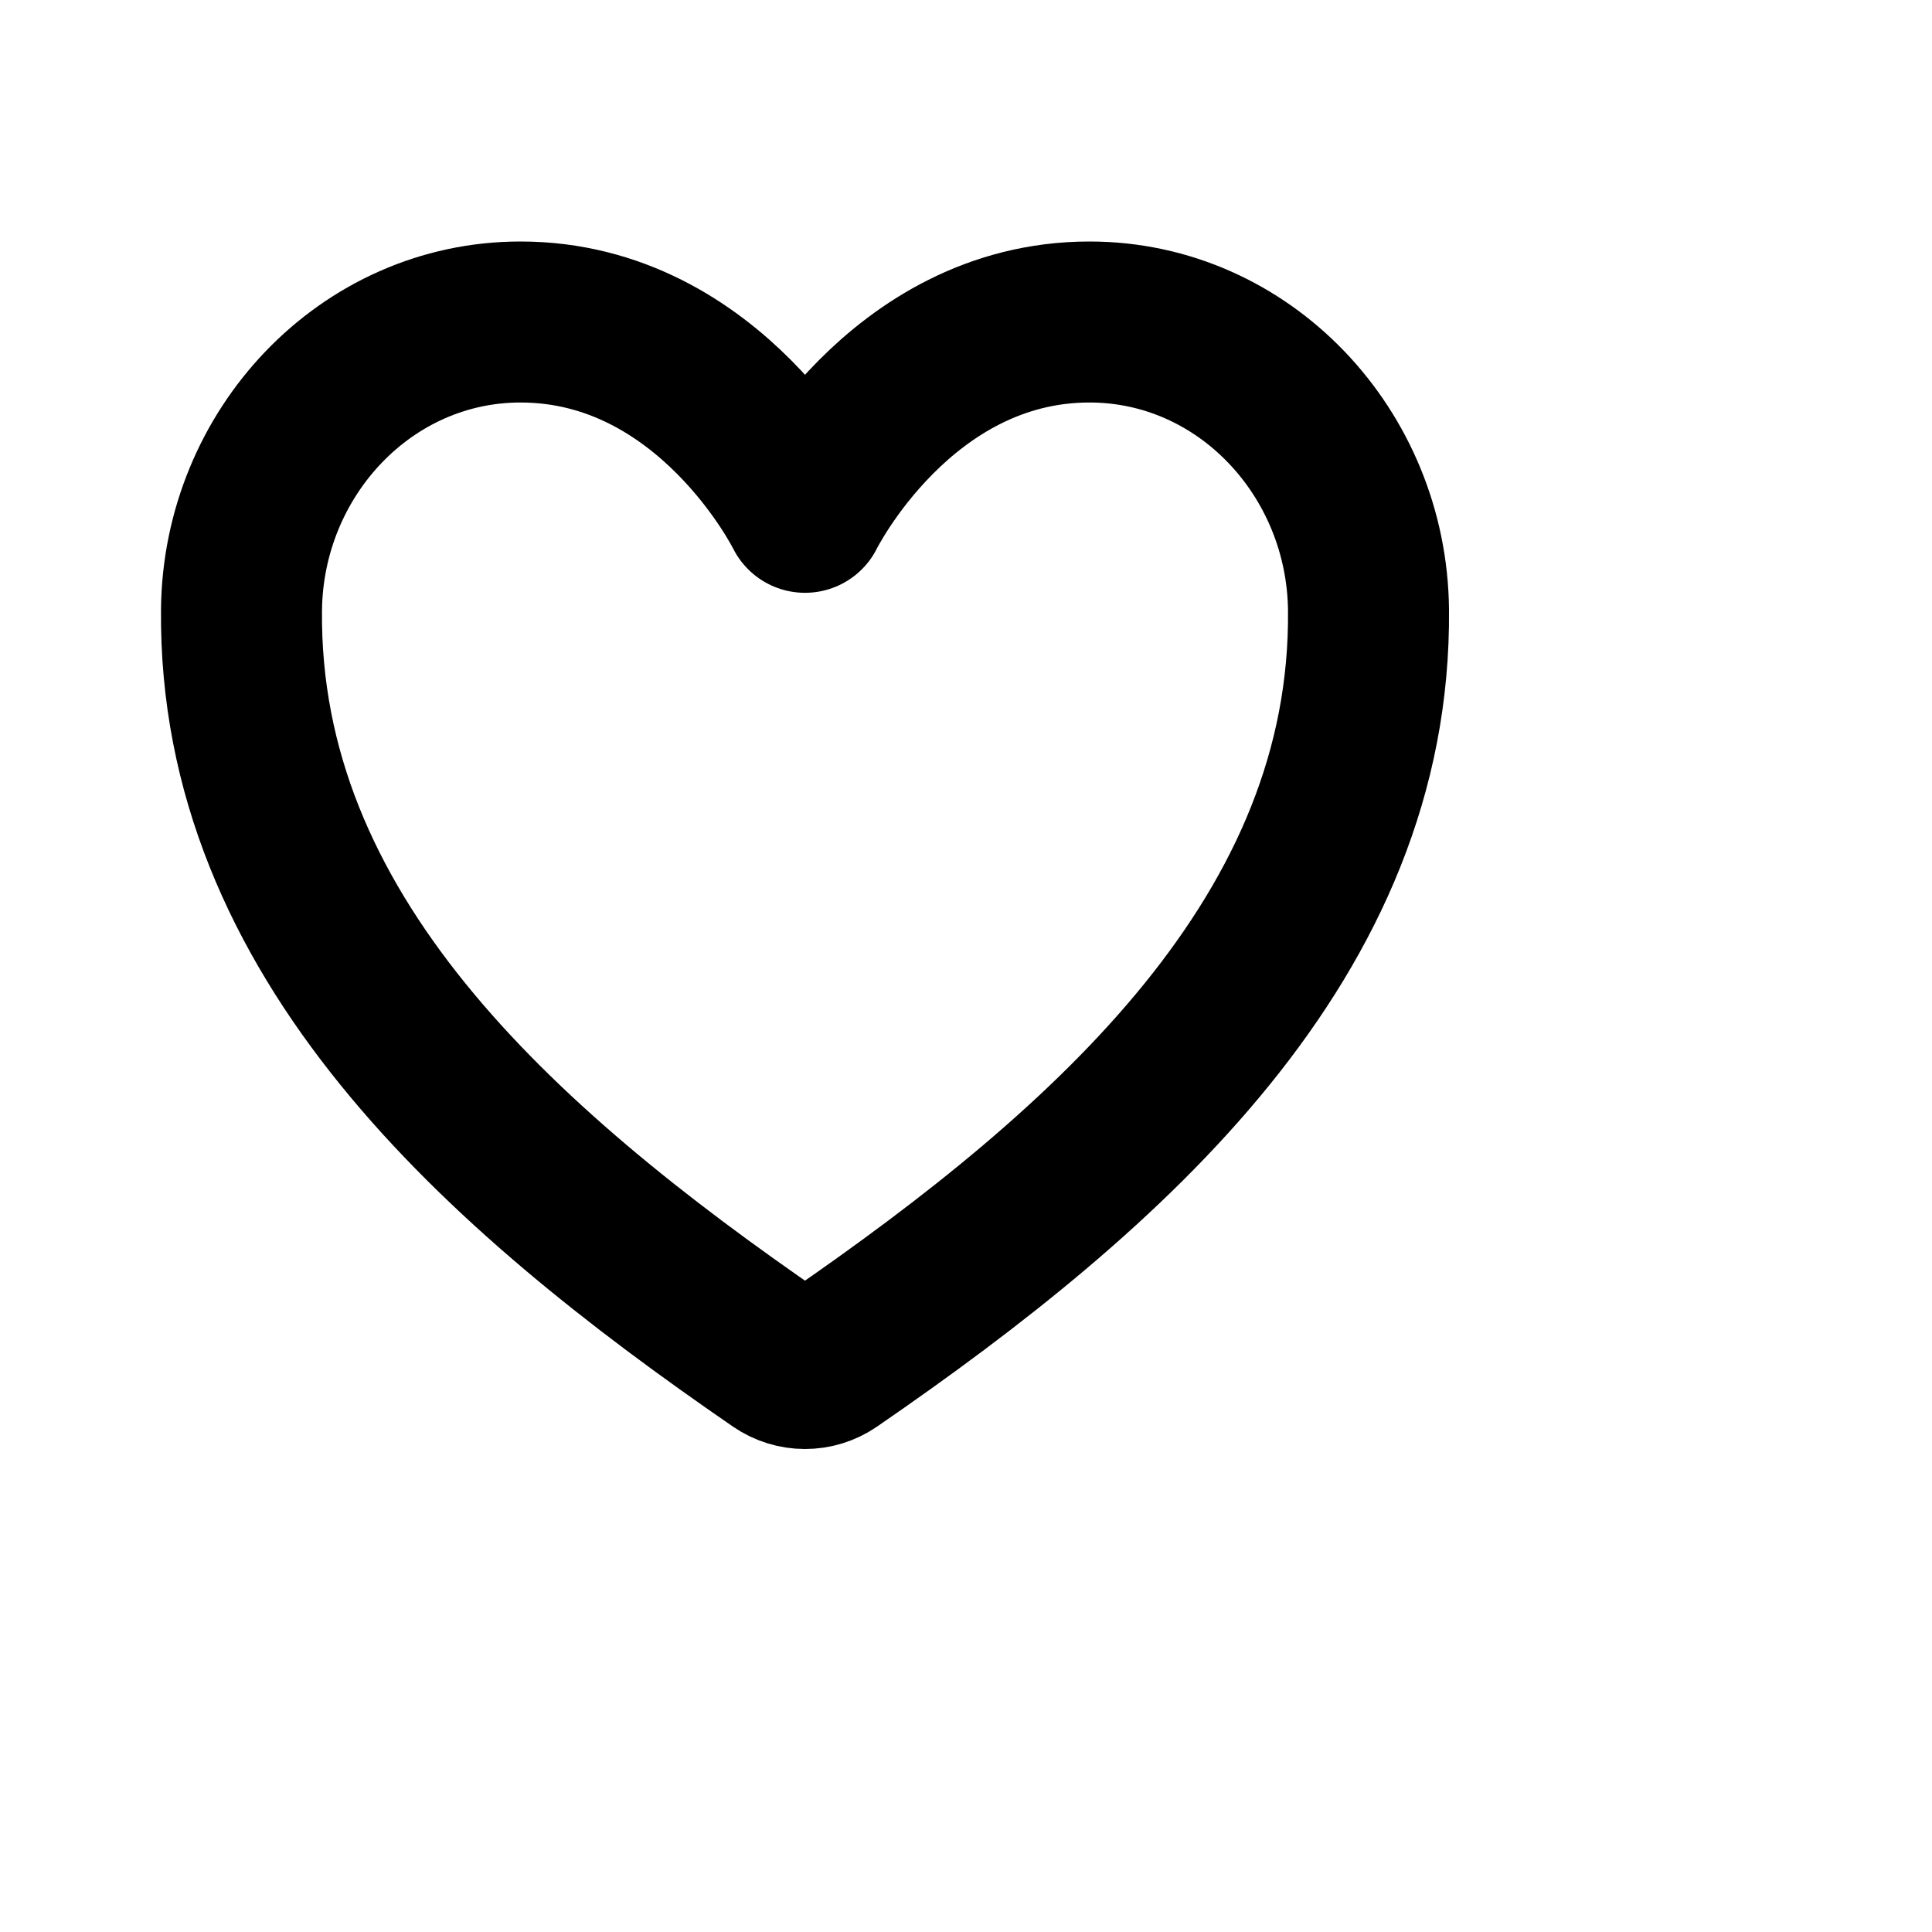
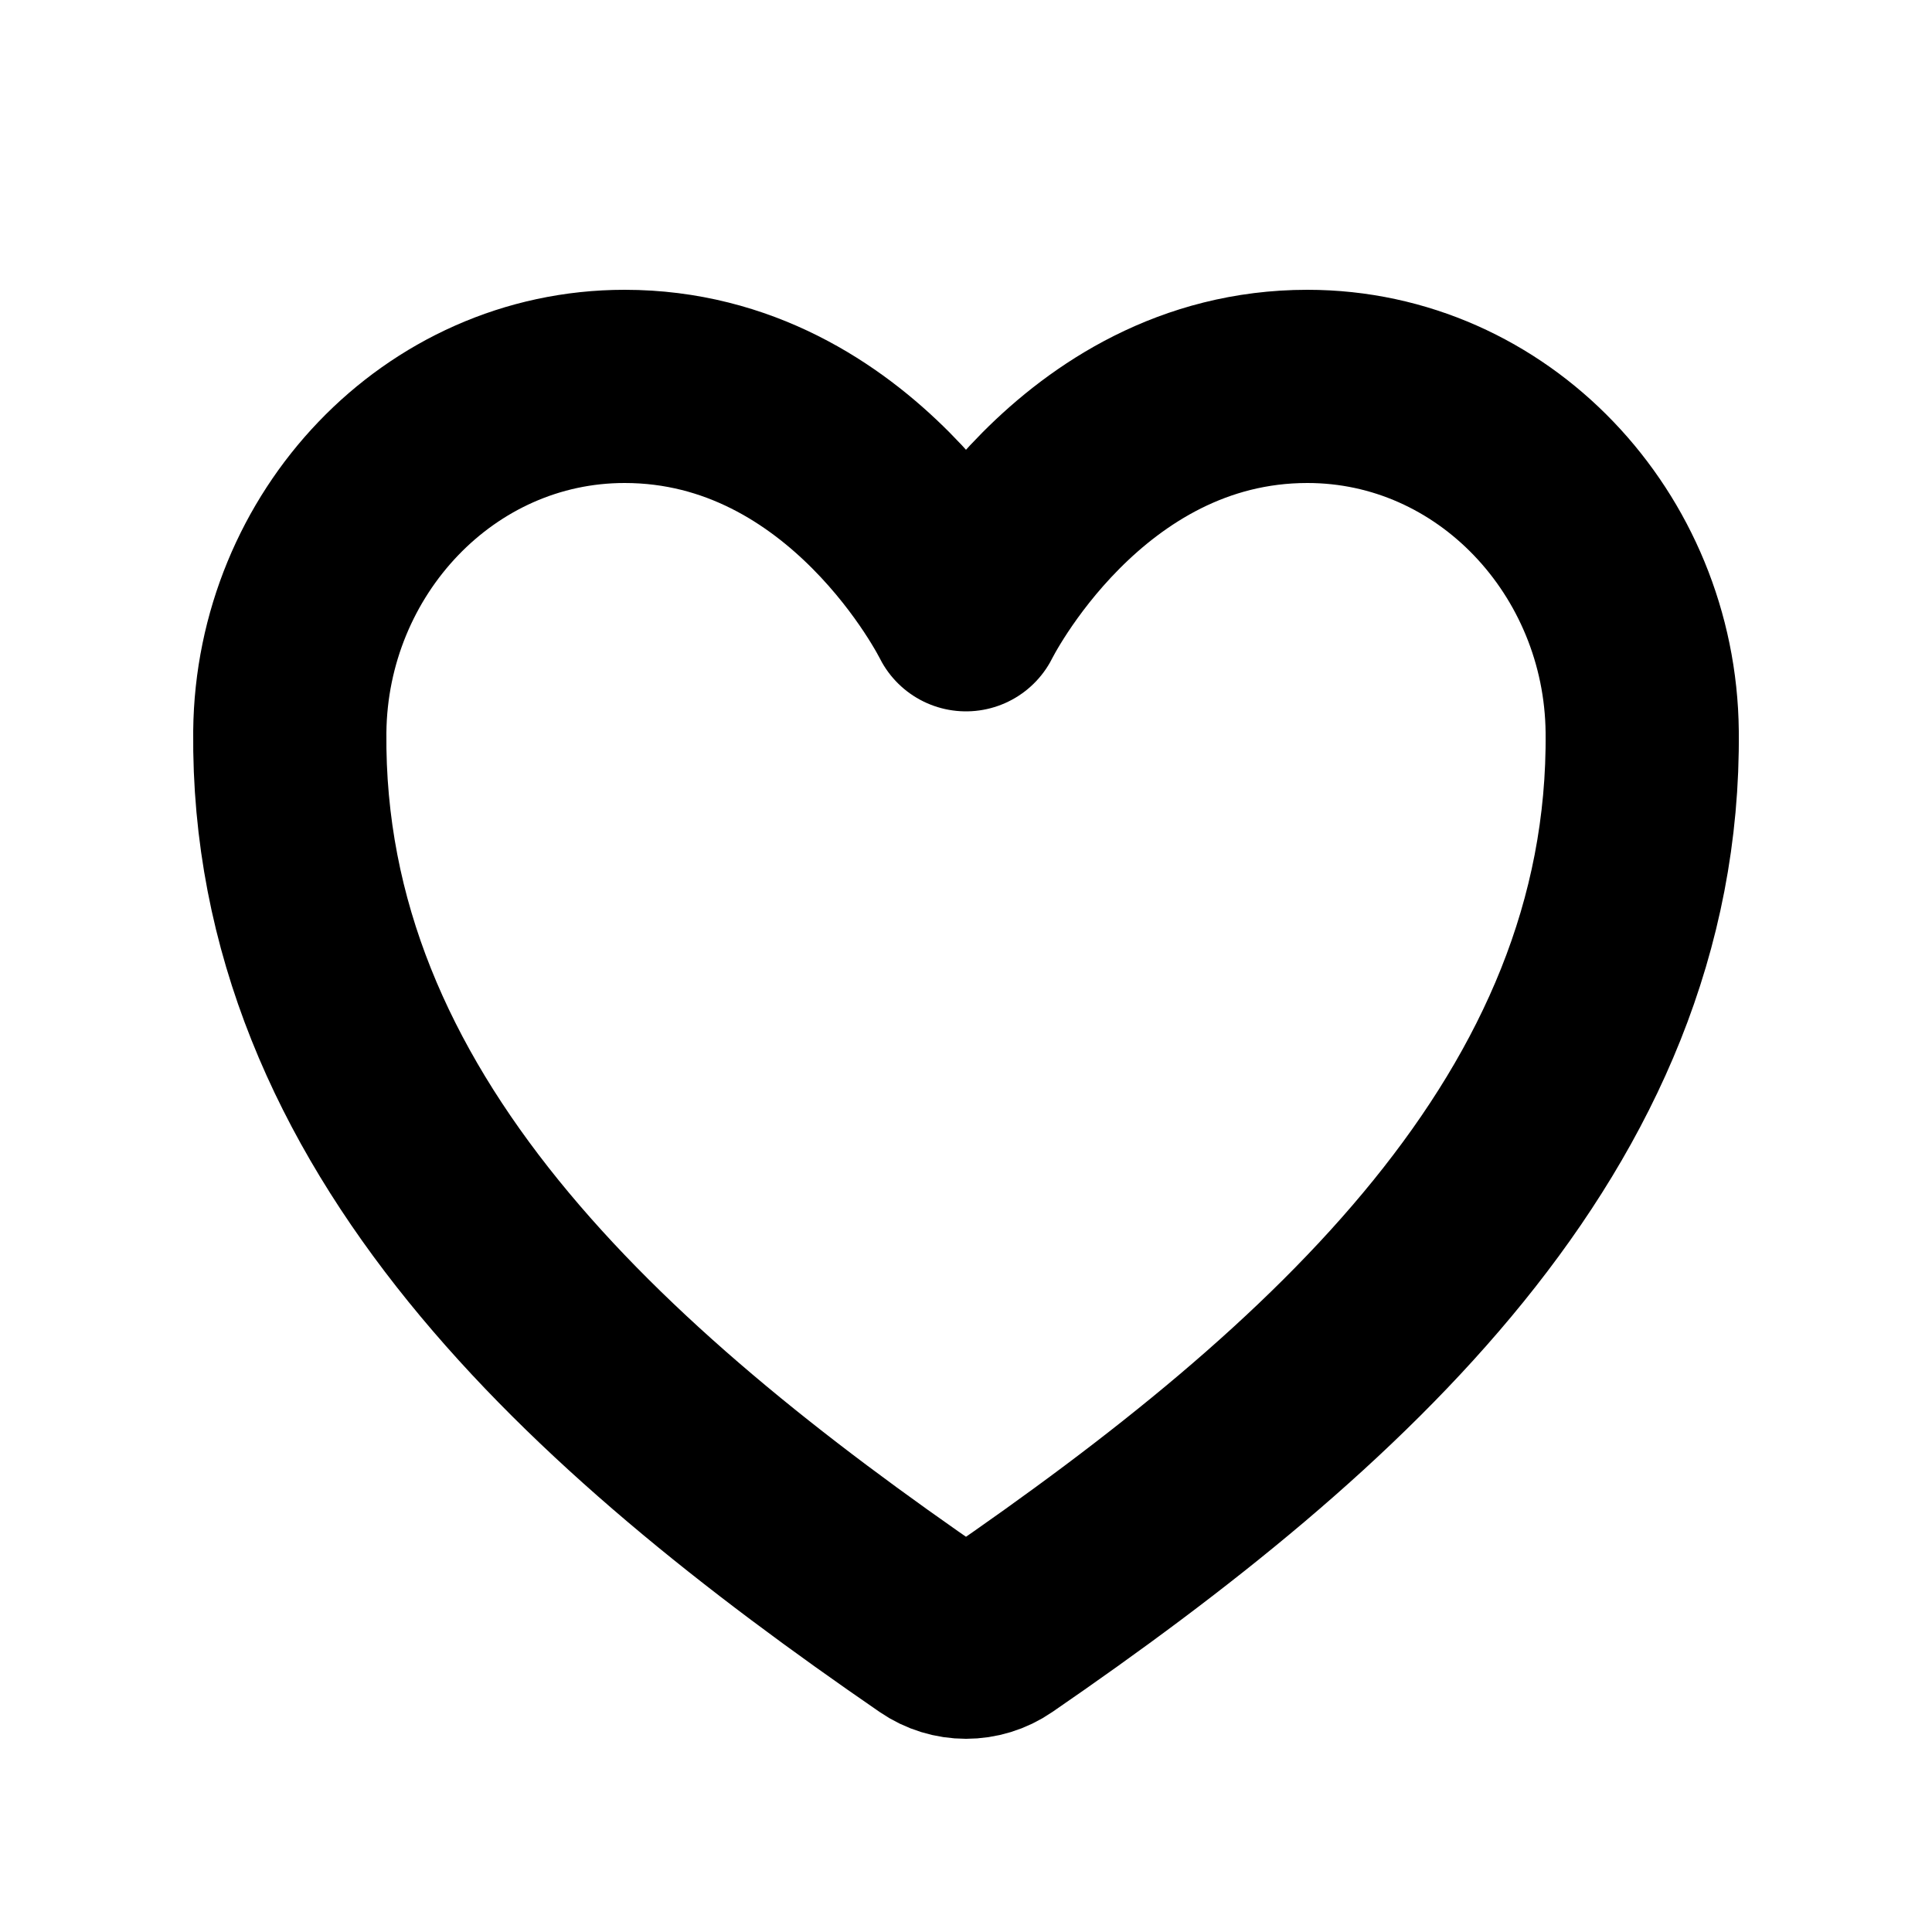
- <svg xmlns="http://www.w3.org/2000/svg" width="24" height="24" fill="none" style="-webkit-print-color-adjust: exact; padding-top: 1px;">
+ <svg xmlns="http://www.w3.org/2000/svg" width="20" viewBox="0 0 20 20" height="20" fill="none">
  <g class="ionicon" style="fill: rgb(0, 0, 0);">
    <path fill="none" stroke="currentColor" stroke-linecap="round" stroke-linejoin="round" d="M13.534 4C11.167 4 10 6.364 10 6.364S8.833 4 6.466 4C4.543 4 3.02 5.63 3 7.575c-.04 4.038 3.162 6.91 6.672 9.323a.578.578 0 0 0 .656 0c3.51-2.413 6.712-5.285 6.672-9.323C16.98 5.63 15.457 4 13.534 4Z" style="fill: none;" />
    <path stroke="currentColor" stroke-linecap="round" stroke-linejoin="round" d="M13.534 4C11.167 4 10 6.364 10 6.364S8.833 4 6.466 4C4.543 4 3.02 5.63 3 7.575c-.04 4.038 3.162 6.91 6.672 9.323a.578.578 0 0 0 .656 0c3.51-2.413 6.712-5.285 6.672-9.323C16.98 5.63 15.457 4 13.534 4Z" class="stroke-shape" style="fill: none; stroke-width: 2; stroke: rgb(0, 0, 0); stroke-opacity: 1;" />
  </g>
</svg>
